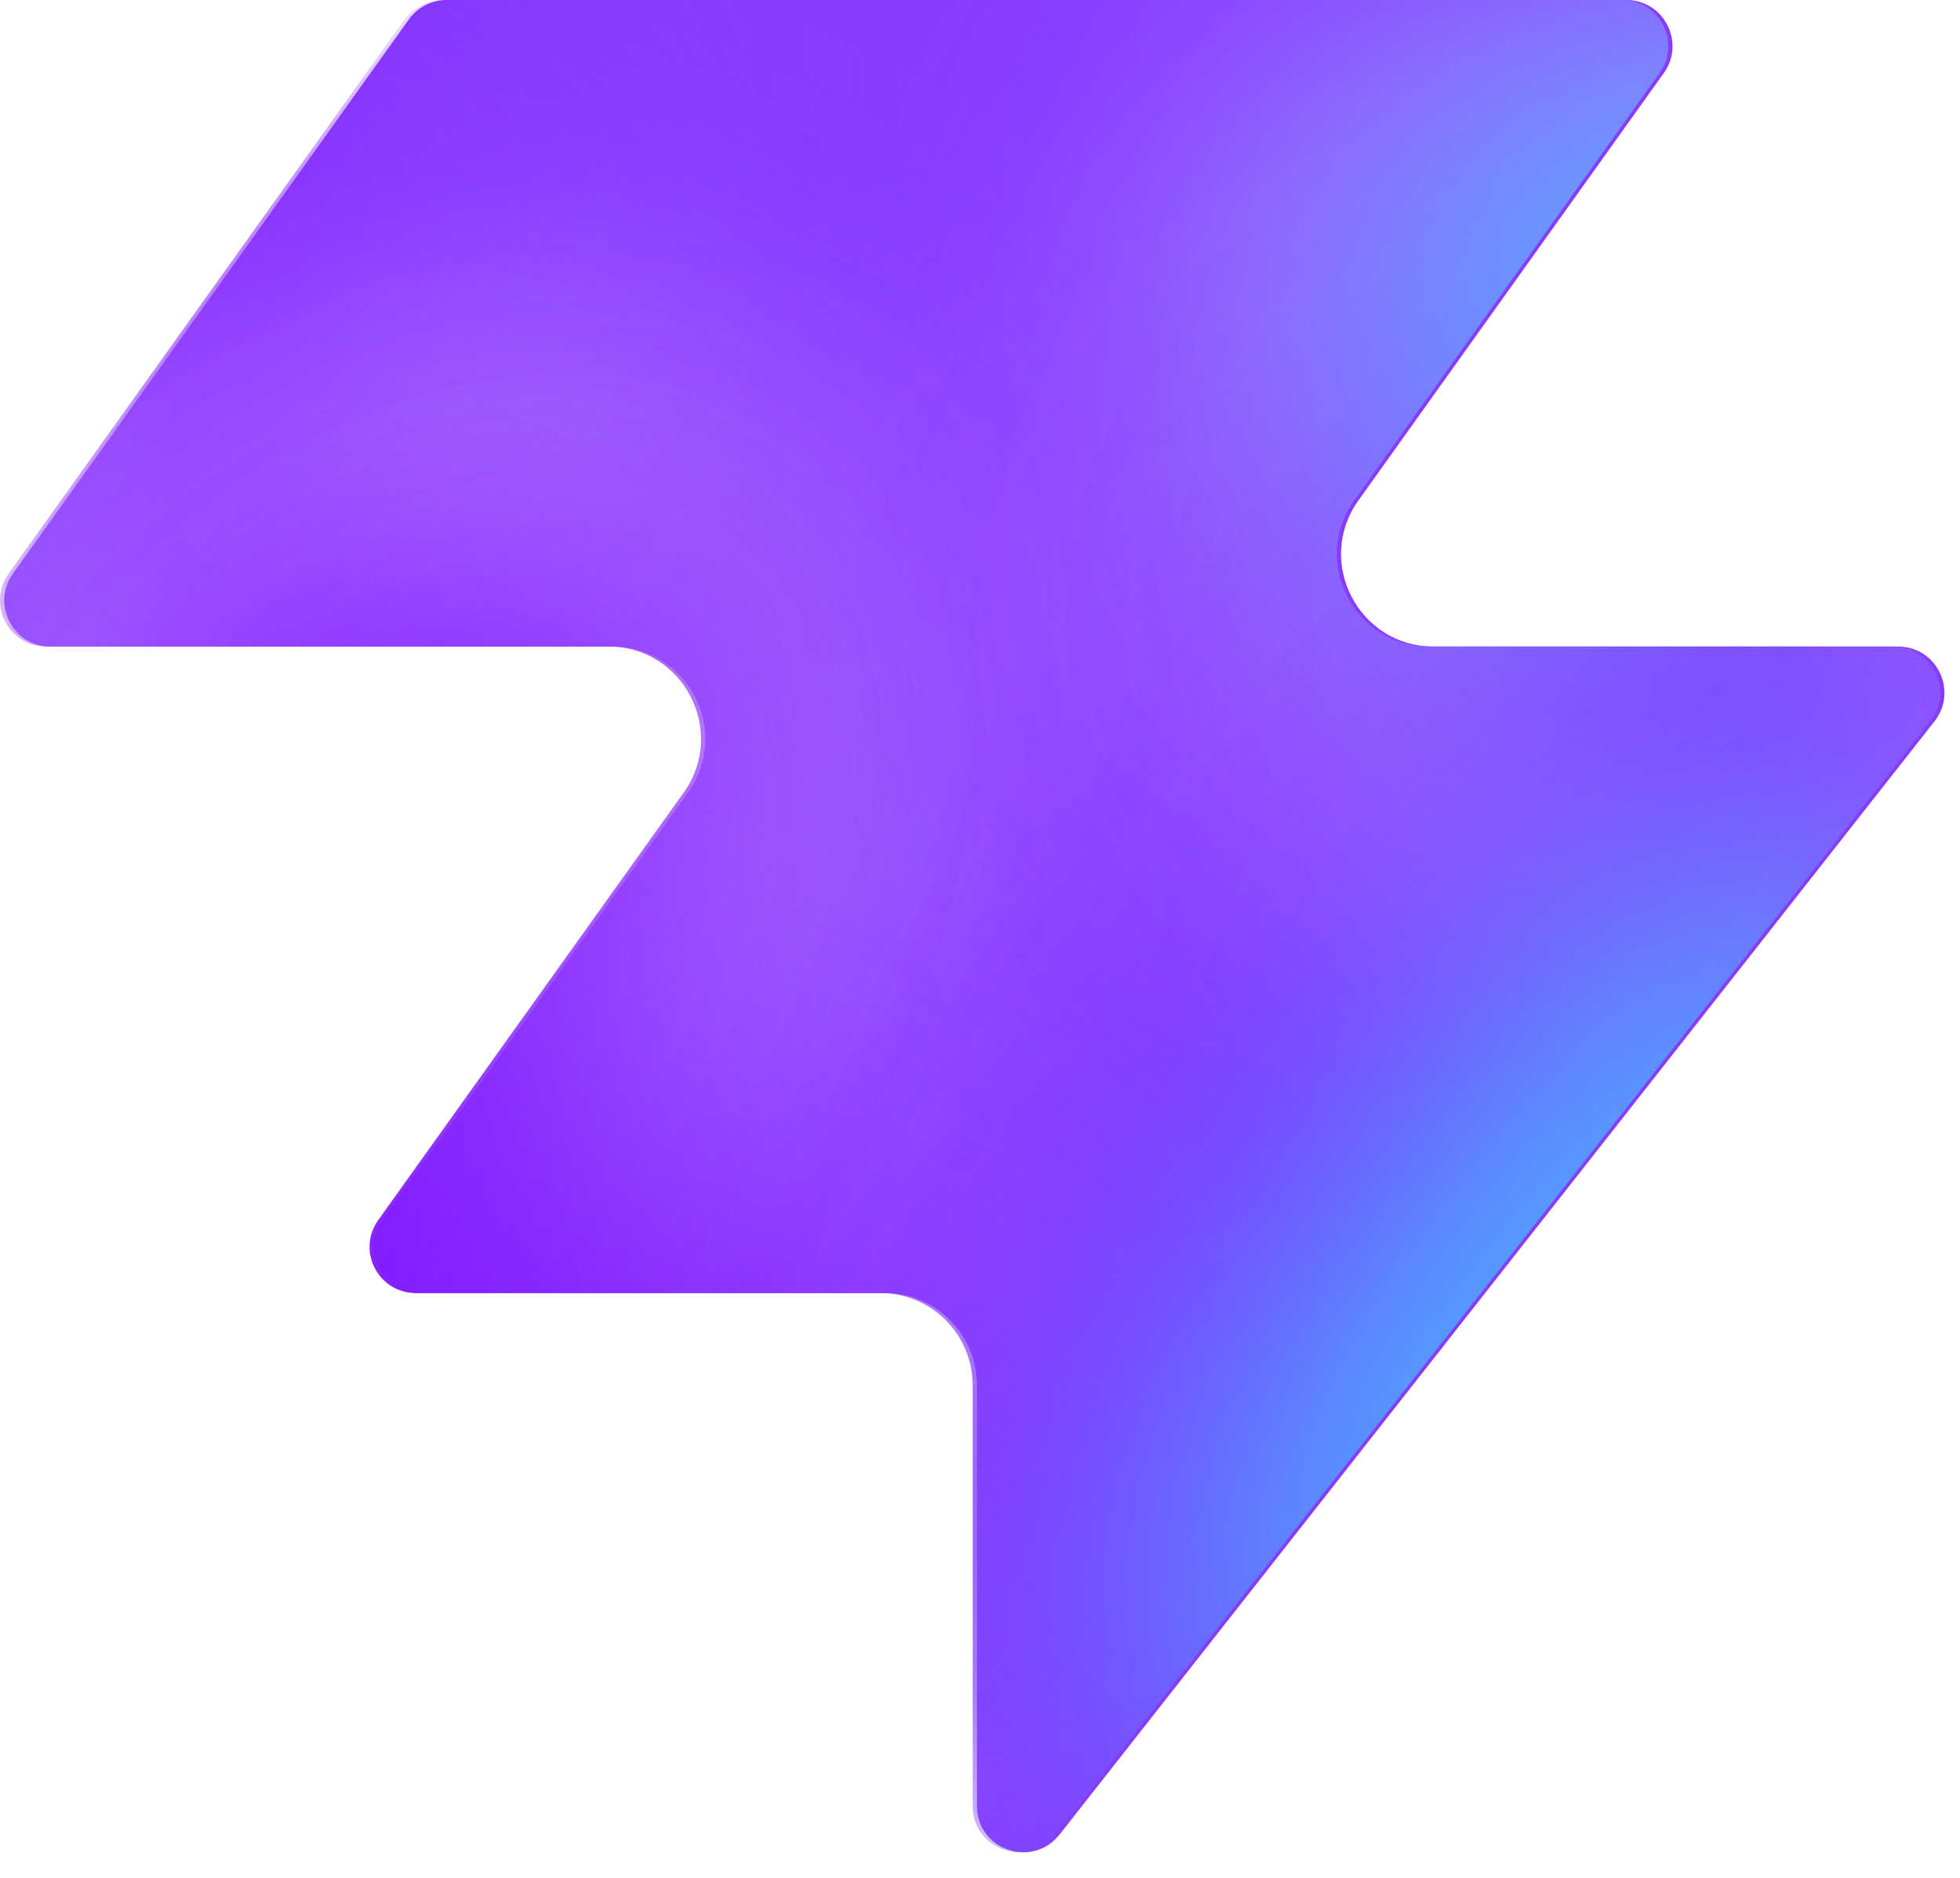
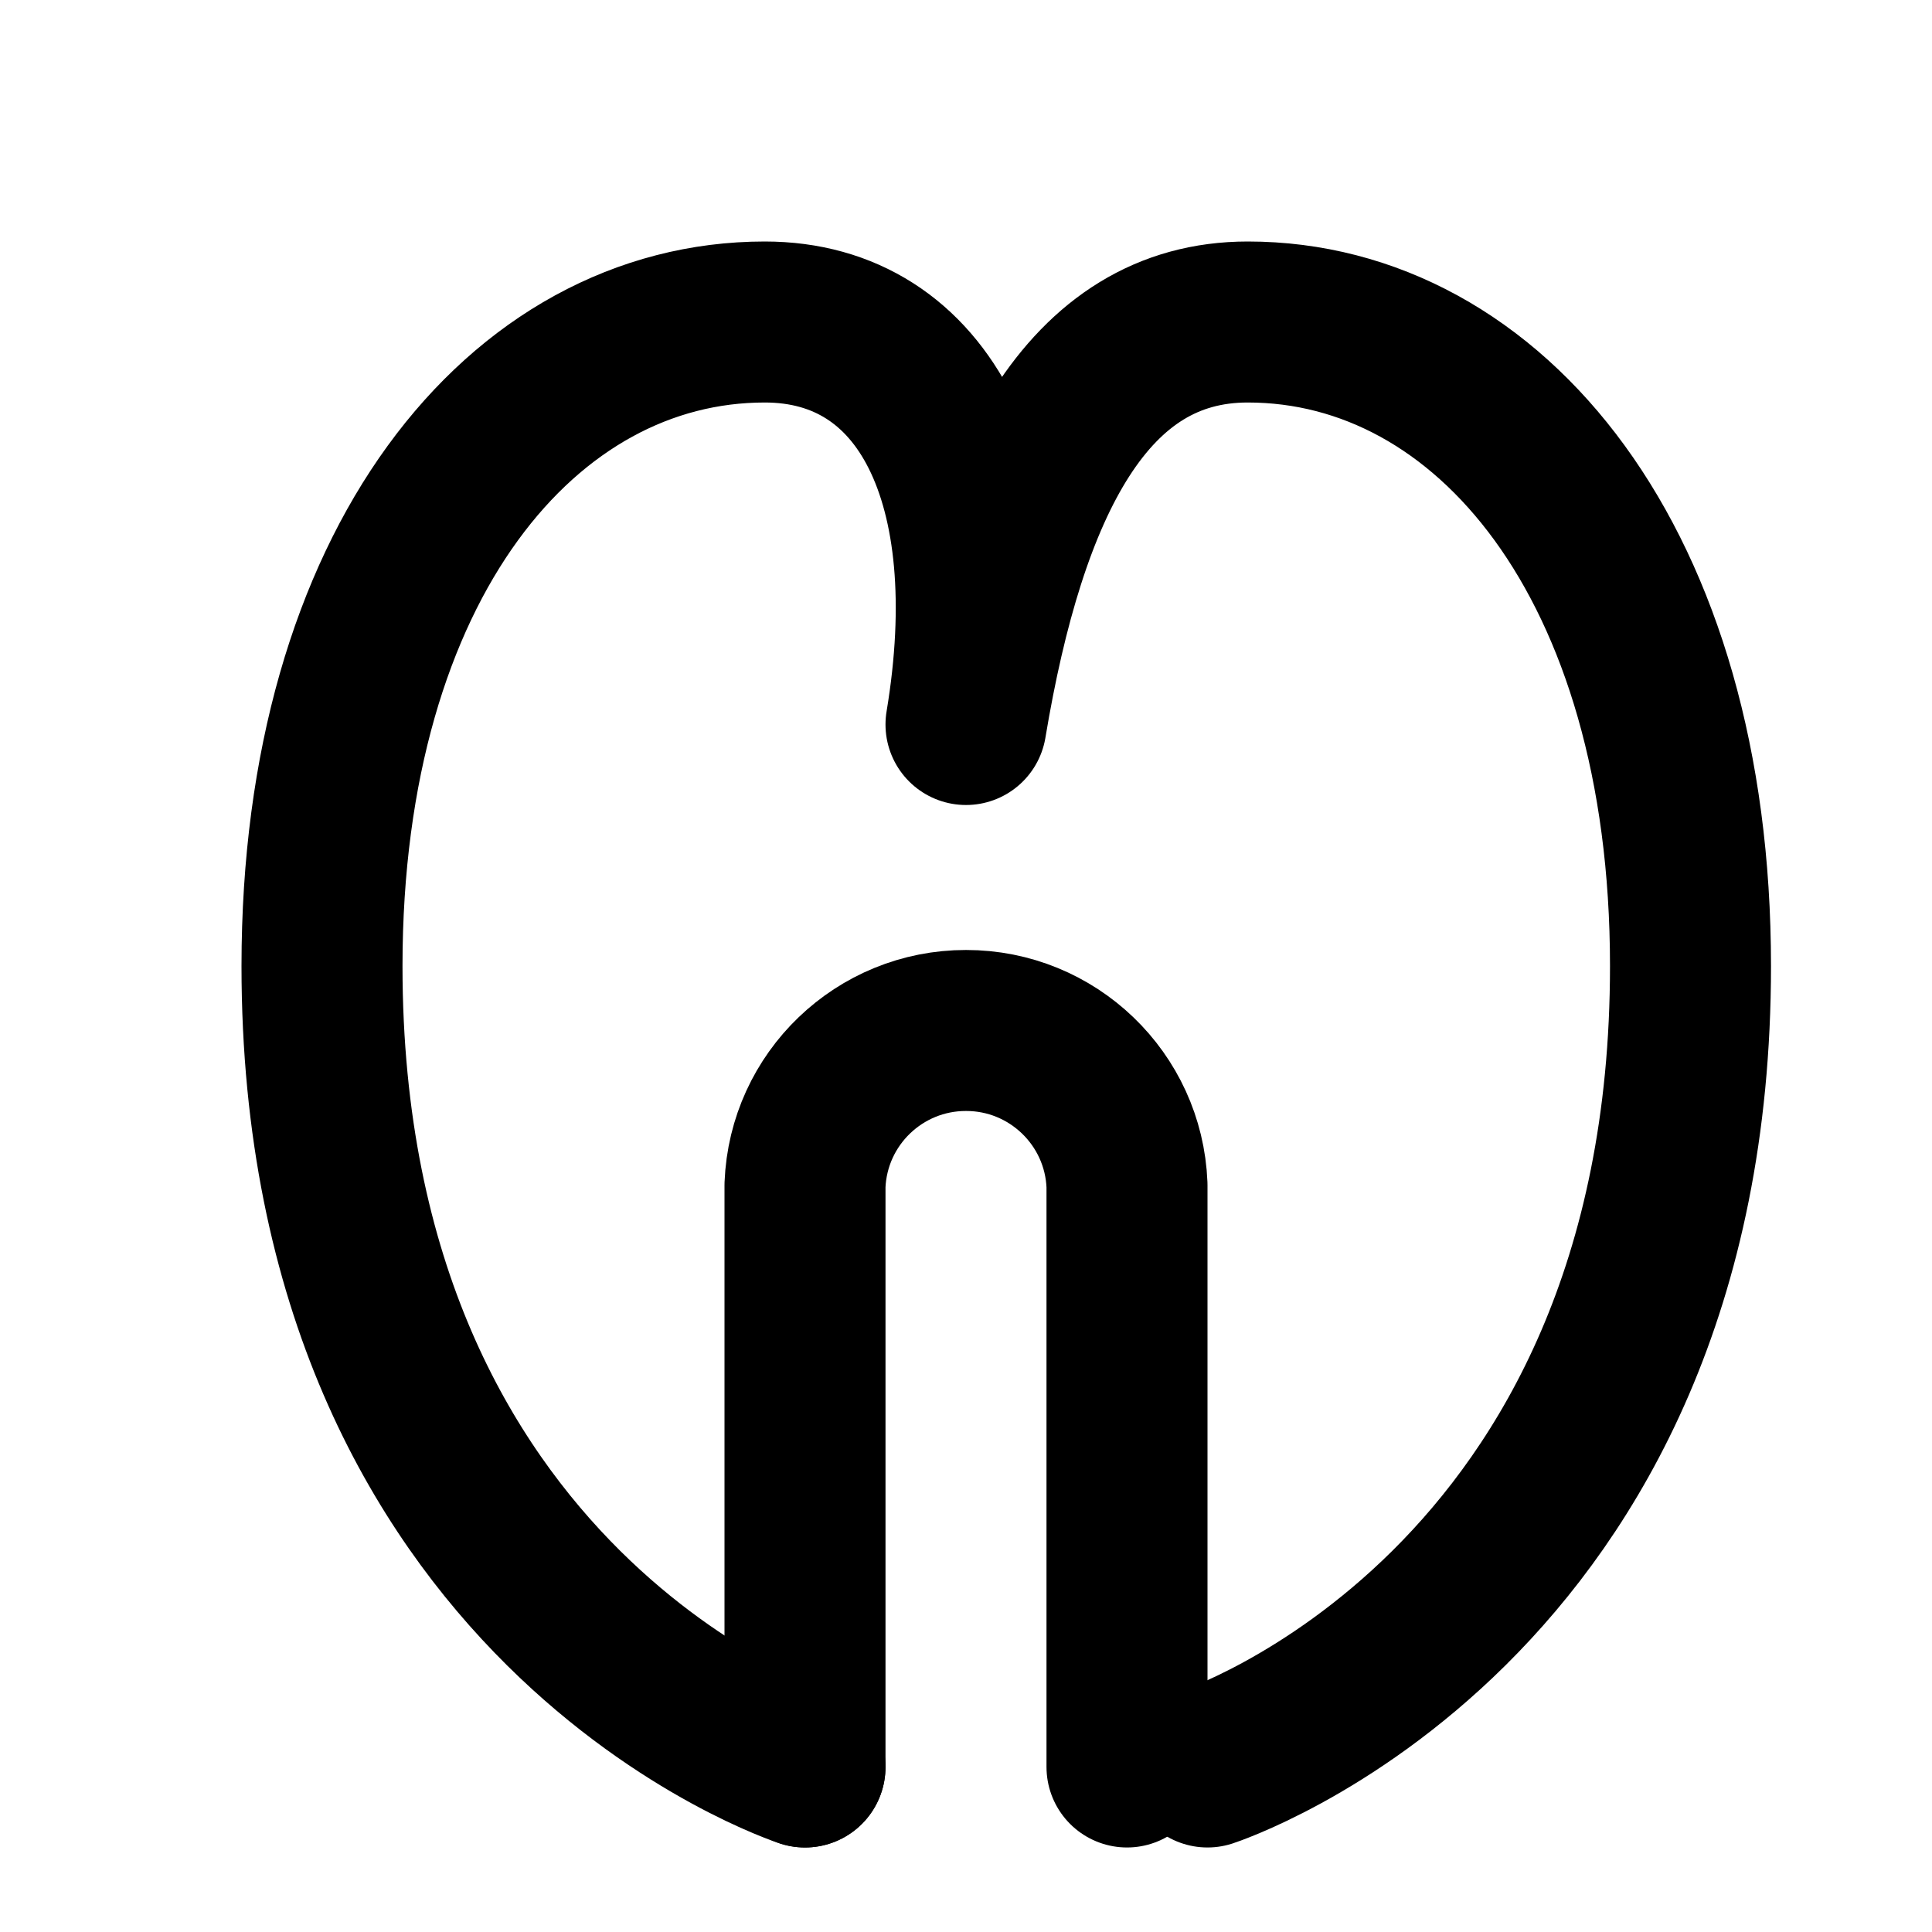
- <svg xmlns="http://www.w3.org/2000/svg" width="48" height="46" fill="none" viewBox="0 0 48 46">
-   <path fill="#863bff" d="M25.946 44.938c-.664.845-2.021.375-2.021-.698V33.937a2.26 2.26 0 0 0-2.262-2.262H10.287c-.92 0-1.456-1.04-.92-1.788l7.48-10.471c1.07-1.497 0-3.578-1.842-3.578H1.237c-.92 0-1.456-1.04-.92-1.788L10.013.474c.214-.297.556-.474.92-.474h28.894c.92 0 1.456 1.04.92 1.788l-7.48 10.471c-1.07 1.498 0 3.579 1.842 3.579h11.377c.943 0 1.473 1.088.89 1.83L25.947 44.94z" style="fill:#863bff;fill:color(display-p3 .525 .23 1);fill-opacity:1" />
-   <mask id="a" width="48" height="46" x="0" y="0" maskUnits="userSpaceOnUse" style="mask-type:alpha">
-     <path fill="#000" d="M25.842 44.938c-.664.844-2.021.375-2.021-.698V33.937a2.26 2.26 0 0 0-2.262-2.262H10.183c-.92 0-1.456-1.04-.92-1.788l7.48-10.471c1.07-1.498 0-3.579-1.842-3.579H1.133c-.92 0-1.456-1.04-.92-1.787L9.91.473c.214-.297.556-.474.92-.474h28.894c.92 0 1.456 1.04.92 1.788l-7.48 10.471c-1.07 1.498 0 3.578 1.842 3.578h11.377c.943 0 1.473 1.088.89 1.832L25.843 44.94z" style="fill:#000;fill-opacity:1" />
-   </mask>
-   <g mask="url(#a)">
-     <g filter="url(#b)">
-       <ellipse cx="5.508" cy="14.704" fill="#ede6ff" rx="5.508" ry="14.704" style="fill:#ede6ff;fill:color(display-p3 .927 .903 1);fill-opacity:1" transform="matrix(.00324 1 1 -.00324 -4.47 31.516)" />
-     </g>
-     <g filter="url(#c)">
-       <ellipse cx="10.399" cy="29.851" fill="#ede6ff" rx="10.399" ry="29.851" style="fill:#ede6ff;fill:color(display-p3 .927 .903 1);fill-opacity:1" transform="matrix(.00324 1 1 -.00324 -39.328 7.883)" />
-     </g>
-     <g filter="url(#d)">
-       <ellipse cx="5.508" cy="30.487" fill="#7e14ff" rx="5.508" ry="30.487" style="fill:#7e14ff;fill:color(display-p3 .492 .077 1);fill-opacity:1" transform="rotate(89.814 -25.913 -14.639)scale(1 -1)" />
-     </g>
-     <g filter="url(#e)">
-       <ellipse cx="5.508" cy="30.599" fill="#7e14ff" rx="5.508" ry="30.599" style="fill:#7e14ff;fill:color(display-p3 .492 .077 1);fill-opacity:1" transform="rotate(89.814 -32.644 -3.334)scale(1 -1)" />
-     </g>
-     <g filter="url(#f)">
-       <ellipse cx="5.508" cy="30.599" fill="#7e14ff" rx="5.508" ry="30.599" style="fill:#7e14ff;fill:color(display-p3 .492 .077 1);fill-opacity:1" transform="matrix(.00324 1 1 -.00324 -34.34 30.47)" />
-     </g>
-     <g filter="url(#g)">
-       <ellipse cx="14.072" cy="22.078" fill="#ede6ff" rx="14.072" ry="22.078" style="fill:#ede6ff;fill:color(display-p3 .927 .903 1);fill-opacity:1" transform="rotate(93.35 24.506 48.493)scale(-1 1)" />
-     </g>
-     <g filter="url(#h)">
-       <ellipse cx="3.47" cy="21.501" fill="#7e14ff" rx="3.47" ry="21.501" style="fill:#7e14ff;fill:color(display-p3 .492 .077 1);fill-opacity:1" transform="rotate(89.009 28.708 47.59)scale(-1 1)" />
-     </g>
-     <g filter="url(#i)">
-       <ellipse cx="3.47" cy="21.501" fill="#7e14ff" rx="3.47" ry="21.501" style="fill:#7e14ff;fill:color(display-p3 .492 .077 1);fill-opacity:1" transform="rotate(89.009 28.708 47.59)scale(-1 1)" />
-     </g>
-     <g filter="url(#j)">
-       <ellipse cx=".387" cy="8.972" fill="#7e14ff" rx="4.407" ry="29.108" style="fill:#7e14ff;fill:color(display-p3 .492 .077 1);fill-opacity:1" transform="rotate(39.51 .387 8.972)" />
-     </g>
-     <g filter="url(#k)">
-       <ellipse cx="47.523" cy="-6.092" fill="#7e14ff" rx="4.407" ry="29.108" style="fill:#7e14ff;fill:color(display-p3 .492 .077 1);fill-opacity:1" transform="rotate(37.892 47.523 -6.092)" />
-     </g>
-     <g filter="url(#l)">
-       <ellipse cx="41.412" cy="6.333" fill="#47bfff" rx="5.971" ry="9.665" style="fill:#47bfff;fill:color(display-p3 .28 .748 1);fill-opacity:1" transform="rotate(37.892 41.412 6.333)" />
-     </g>
-     <g filter="url(#m)">
-       <ellipse cx="-1.879" cy="38.332" fill="#7e14ff" rx="4.407" ry="29.108" style="fill:#7e14ff;fill:color(display-p3 .492 .077 1);fill-opacity:1" transform="rotate(37.892 -1.88 38.332)" />
-     </g>
-     <g filter="url(#n)">
-       <ellipse cx="-1.879" cy="38.332" fill="#7e14ff" rx="4.407" ry="29.108" style="fill:#7e14ff;fill:color(display-p3 .492 .077 1);fill-opacity:1" transform="rotate(37.892 -1.88 38.332)" />
-     </g>
-     <g filter="url(#o)">
-       <ellipse cx="35.651" cy="29.907" fill="#7e14ff" rx="4.407" ry="29.108" style="fill:#7e14ff;fill:color(display-p3 .492 .077 1);fill-opacity:1" transform="rotate(37.892 35.651 29.907)" />
-     </g>
-     <g filter="url(#p)">
-       <ellipse cx="38.418" cy="32.4" fill="#47bfff" rx="5.971" ry="15.297" style="fill:#47bfff;fill:color(display-p3 .28 .748 1);fill-opacity:1" transform="rotate(37.892 38.418 32.4)" />
-     </g>
-   </g>
-   <defs>
-     <filter id="b" width="60.045" height="41.654" x="-19.77" y="16.149" color-interpolation-filters="sRGB" filterUnits="userSpaceOnUse">
-       <feFlood flood-opacity="0" result="BackgroundImageFix" />
-       <feBlend in="SourceGraphic" in2="BackgroundImageFix" result="shape" />
-       <feGaussianBlur result="effect1_foregroundBlur_2002_17158" stdDeviation="7.659" />
-     </filter>
-     <filter id="c" width="90.34" height="51.437" x="-54.613" y="-7.533" color-interpolation-filters="sRGB" filterUnits="userSpaceOnUse">
-       <feFlood flood-opacity="0" result="BackgroundImageFix" />
-       <feBlend in="SourceGraphic" in2="BackgroundImageFix" result="shape" />
-       <feGaussianBlur result="effect1_foregroundBlur_2002_17158" stdDeviation="7.659" />
-     </filter>
-     <filter id="d" width="79.355" height="29.4" x="-49.64" y="2.03" color-interpolation-filters="sRGB" filterUnits="userSpaceOnUse">
-       <feFlood flood-opacity="0" result="BackgroundImageFix" />
-       <feBlend in="SourceGraphic" in2="BackgroundImageFix" result="shape" />
-       <feGaussianBlur result="effect1_foregroundBlur_2002_17158" stdDeviation="4.596" />
-     </filter>
-     <filter id="e" width="79.579" height="29.4" x="-45.045" y="20.029" color-interpolation-filters="sRGB" filterUnits="userSpaceOnUse">
-       <feFlood flood-opacity="0" result="BackgroundImageFix" />
-       <feBlend in="SourceGraphic" in2="BackgroundImageFix" result="shape" />
-       <feGaussianBlur result="effect1_foregroundBlur_2002_17158" stdDeviation="4.596" />
-     </filter>
-     <filter id="f" width="79.579" height="29.4" x="-43.513" y="21.178" color-interpolation-filters="sRGB" filterUnits="userSpaceOnUse">
-       <feFlood flood-opacity="0" result="BackgroundImageFix" />
-       <feBlend in="SourceGraphic" in2="BackgroundImageFix" result="shape" />
-       <feGaussianBlur result="effect1_foregroundBlur_2002_17158" stdDeviation="4.596" />
-     </filter>
-     <filter id="g" width="74.749" height="58.852" x="15.756" y="-17.901" color-interpolation-filters="sRGB" filterUnits="userSpaceOnUse">
-       <feFlood flood-opacity="0" result="BackgroundImageFix" />
-       <feBlend in="SourceGraphic" in2="BackgroundImageFix" result="shape" />
-       <feGaussianBlur result="effect1_foregroundBlur_2002_17158" stdDeviation="7.659" />
-     </filter>
-     <filter id="h" width="61.377" height="25.362" x="23.548" y="2.284" color-interpolation-filters="sRGB" filterUnits="userSpaceOnUse">
-       <feFlood flood-opacity="0" result="BackgroundImageFix" />
-       <feBlend in="SourceGraphic" in2="BackgroundImageFix" result="shape" />
-       <feGaussianBlur result="effect1_foregroundBlur_2002_17158" stdDeviation="4.596" />
-     </filter>
-     <filter id="i" width="61.377" height="25.362" x="23.548" y="2.284" color-interpolation-filters="sRGB" filterUnits="userSpaceOnUse">
-       <feFlood flood-opacity="0" result="BackgroundImageFix" />
-       <feBlend in="SourceGraphic" in2="BackgroundImageFix" result="shape" />
-       <feGaussianBlur result="effect1_foregroundBlur_2002_17158" stdDeviation="4.596" />
-     </filter>
-     <filter id="j" width="56.045" height="63.649" x="-27.636" y="-22.853" color-interpolation-filters="sRGB" filterUnits="userSpaceOnUse">
-       <feFlood flood-opacity="0" result="BackgroundImageFix" />
-       <feBlend in="SourceGraphic" in2="BackgroundImageFix" result="shape" />
-       <feGaussianBlur result="effect1_foregroundBlur_2002_17158" stdDeviation="4.596" />
-     </filter>
-     <filter id="k" width="54.814" height="64.646" x="20.116" y="-38.415" color-interpolation-filters="sRGB" filterUnits="userSpaceOnUse">
-       <feFlood flood-opacity="0" result="BackgroundImageFix" />
-       <feBlend in="SourceGraphic" in2="BackgroundImageFix" result="shape" />
-       <feGaussianBlur result="effect1_foregroundBlur_2002_17158" stdDeviation="4.596" />
-     </filter>
-     <filter id="l" width="33.541" height="35.313" x="24.641" y="-11.323" color-interpolation-filters="sRGB" filterUnits="userSpaceOnUse">
-       <feFlood flood-opacity="0" result="BackgroundImageFix" />
-       <feBlend in="SourceGraphic" in2="BackgroundImageFix" result="shape" />
-       <feGaussianBlur result="effect1_foregroundBlur_2002_17158" stdDeviation="4.596" />
-     </filter>
-     <filter id="m" width="54.814" height="64.646" x="-29.286" y="6.009" color-interpolation-filters="sRGB" filterUnits="userSpaceOnUse">
-       <feFlood flood-opacity="0" result="BackgroundImageFix" />
-       <feBlend in="SourceGraphic" in2="BackgroundImageFix" result="shape" />
-       <feGaussianBlur result="effect1_foregroundBlur_2002_17158" stdDeviation="4.596" />
-     </filter>
-     <filter id="n" width="54.814" height="64.646" x="-29.286" y="6.009" color-interpolation-filters="sRGB" filterUnits="userSpaceOnUse">
-       <feFlood flood-opacity="0" result="BackgroundImageFix" />
-       <feBlend in="SourceGraphic" in2="BackgroundImageFix" result="shape" />
-       <feGaussianBlur result="effect1_foregroundBlur_2002_17158" stdDeviation="4.596" />
-     </filter>
-     <filter id="o" width="54.814" height="64.646" x="8.244" y="-2.416" color-interpolation-filters="sRGB" filterUnits="userSpaceOnUse">
-       <feFlood flood-opacity="0" result="BackgroundImageFix" />
-       <feBlend in="SourceGraphic" in2="BackgroundImageFix" result="shape" />
-       <feGaussianBlur result="effect1_foregroundBlur_2002_17158" stdDeviation="4.596" />
-     </filter>
-     <filter id="p" width="39.409" height="43.623" x="18.713" y="10.588" color-interpolation-filters="sRGB" filterUnits="userSpaceOnUse">
-       <feFlood flood-opacity="0" result="BackgroundImageFix" />
-       <feBlend in="SourceGraphic" in2="BackgroundImageFix" result="shape" />
-       <feGaussianBlur result="effect1_foregroundBlur_2002_17158" stdDeviation="4.596" />
-     </filter>
-   </defs>
+ <svg xmlns="http://www.w3.org/2000/svg" viewBox="0 0 24 24" fill="none" stroke="black" stroke-width="2" stroke-linecap="round" stroke-linejoin="round">
+   <path d="M10 21.95S4 20 4 12C4 7 6.5 4 9.5 4c2 0 3 2 2.5 5C12.5 6 13.5 4 15.5 4c3 0 5.5 3 5.5 8 0 8-6 9.95-6 9.95" />
+   <path d="M10 21.95v-7.228a2 2 0 0 1 2-1.921l0 0a2 2 0 0 1 2 1.921v7.228" />
</svg>
